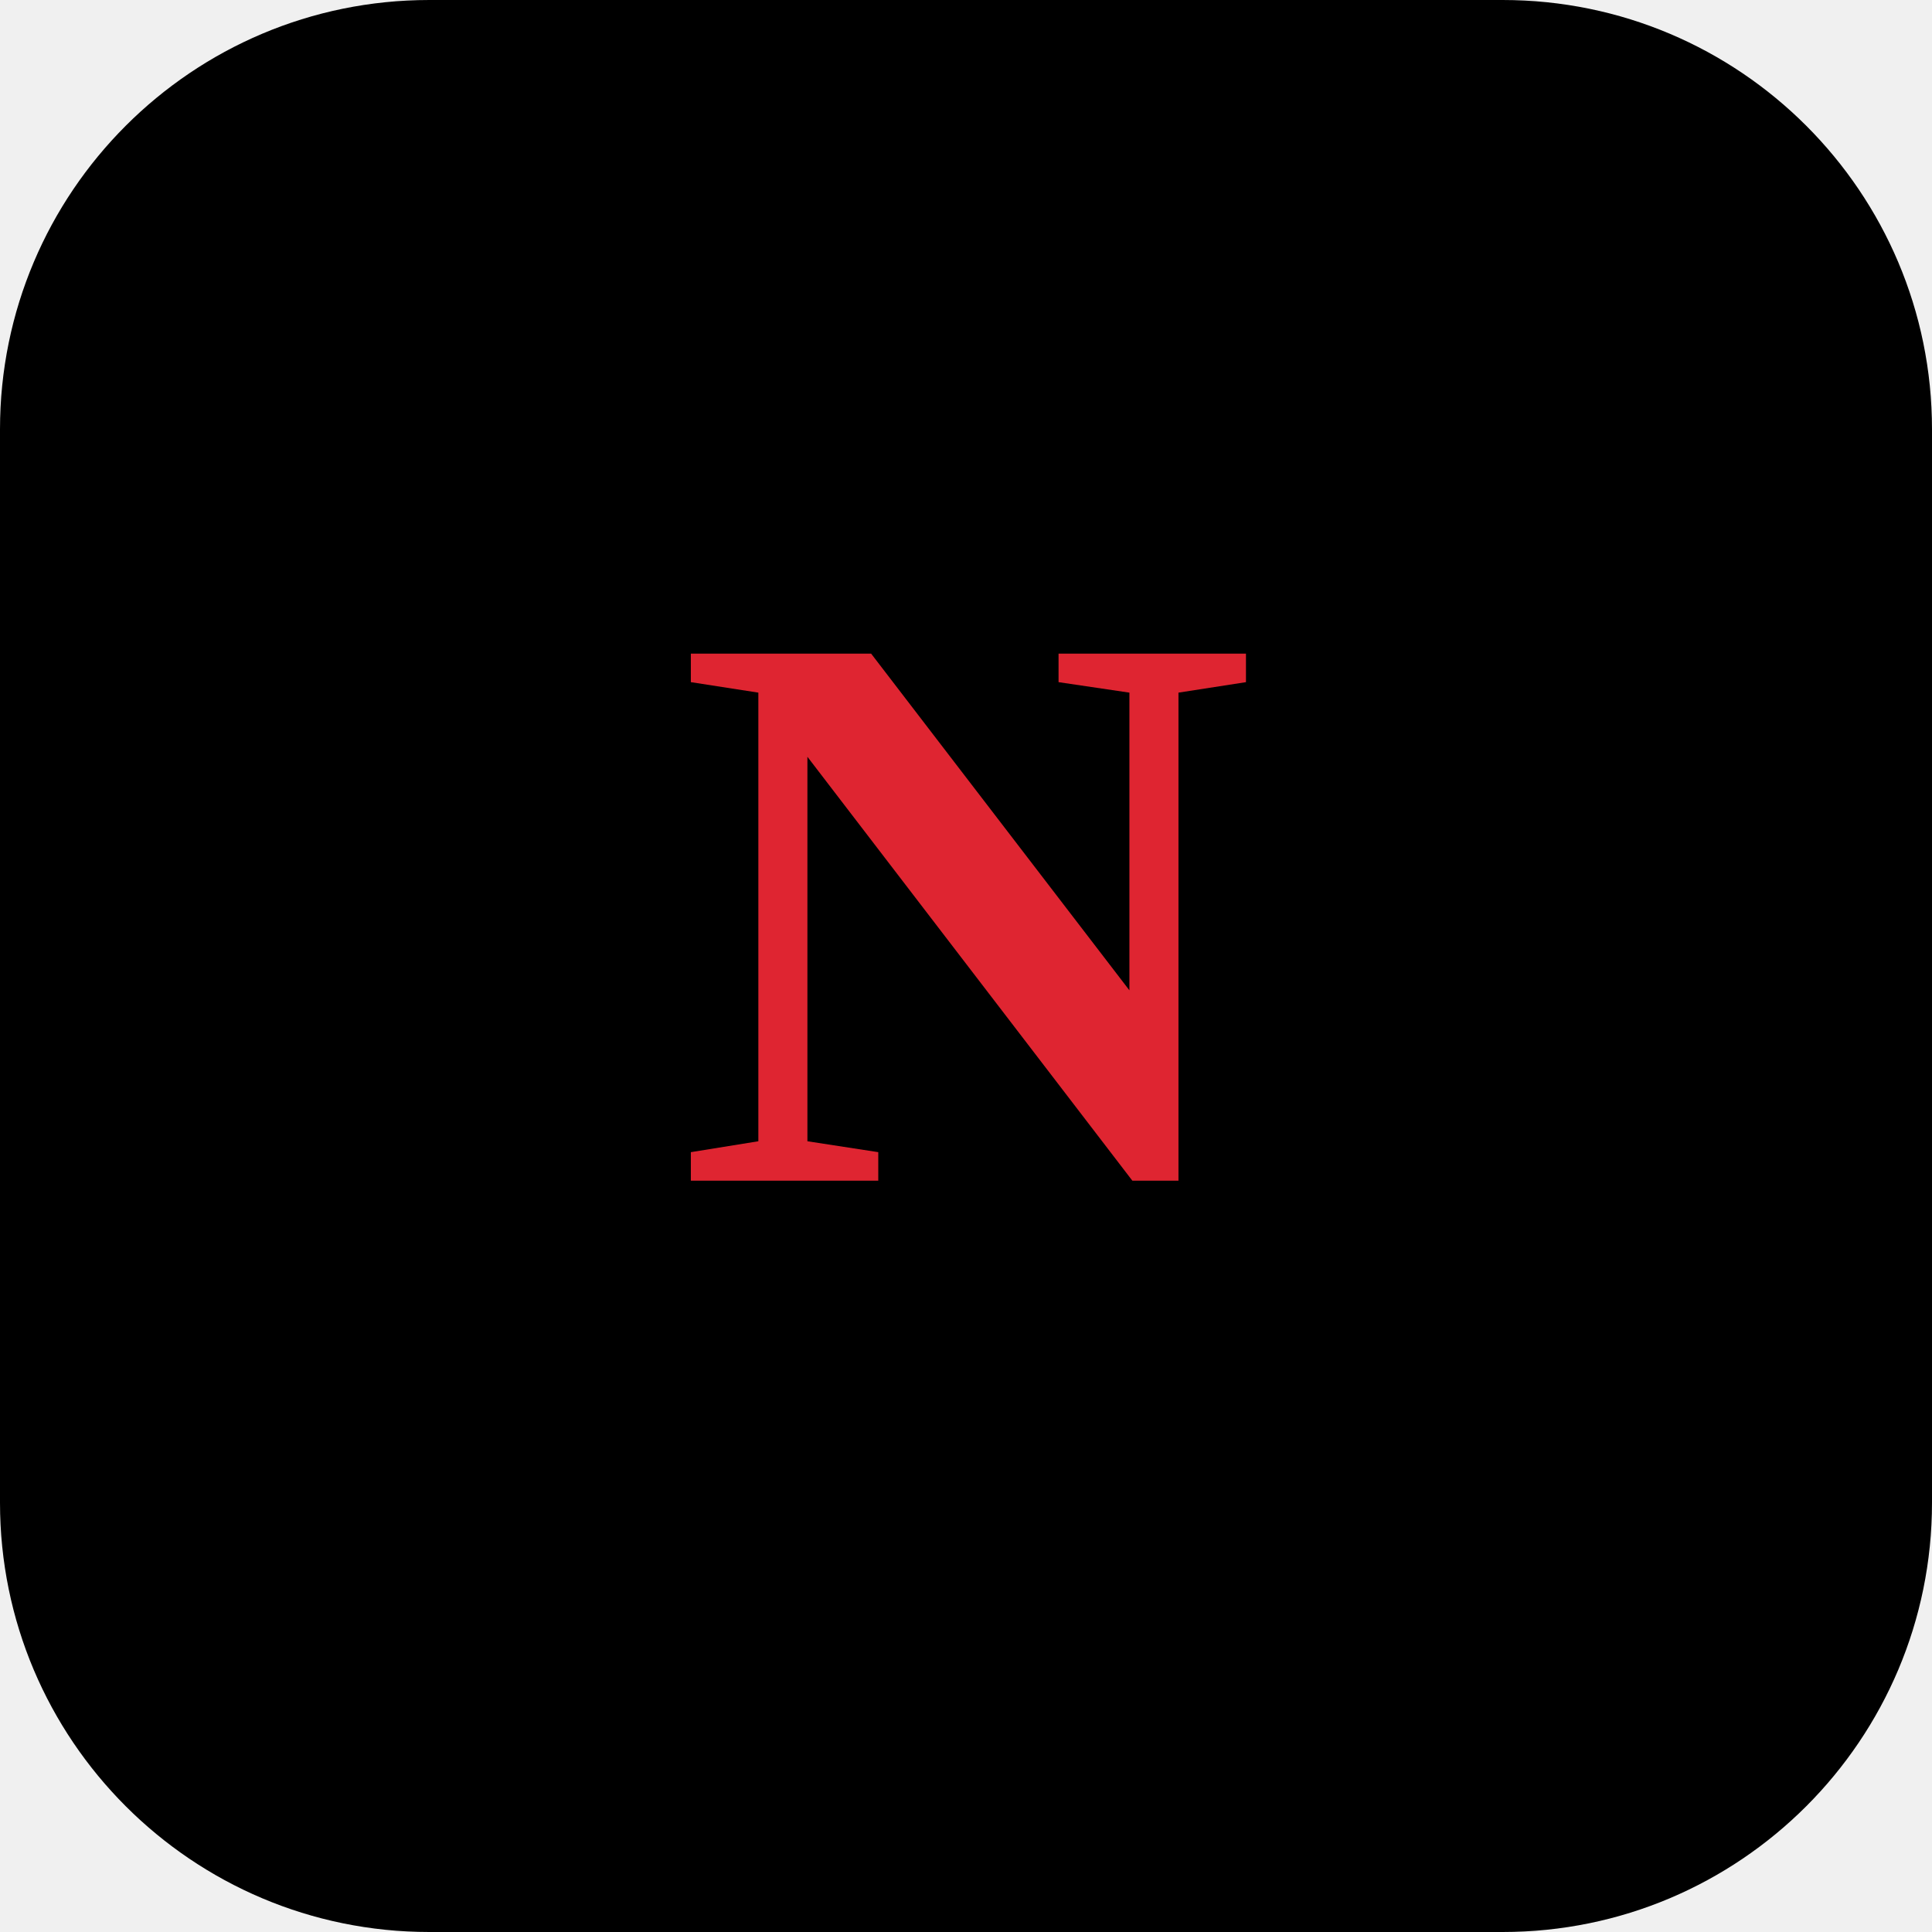
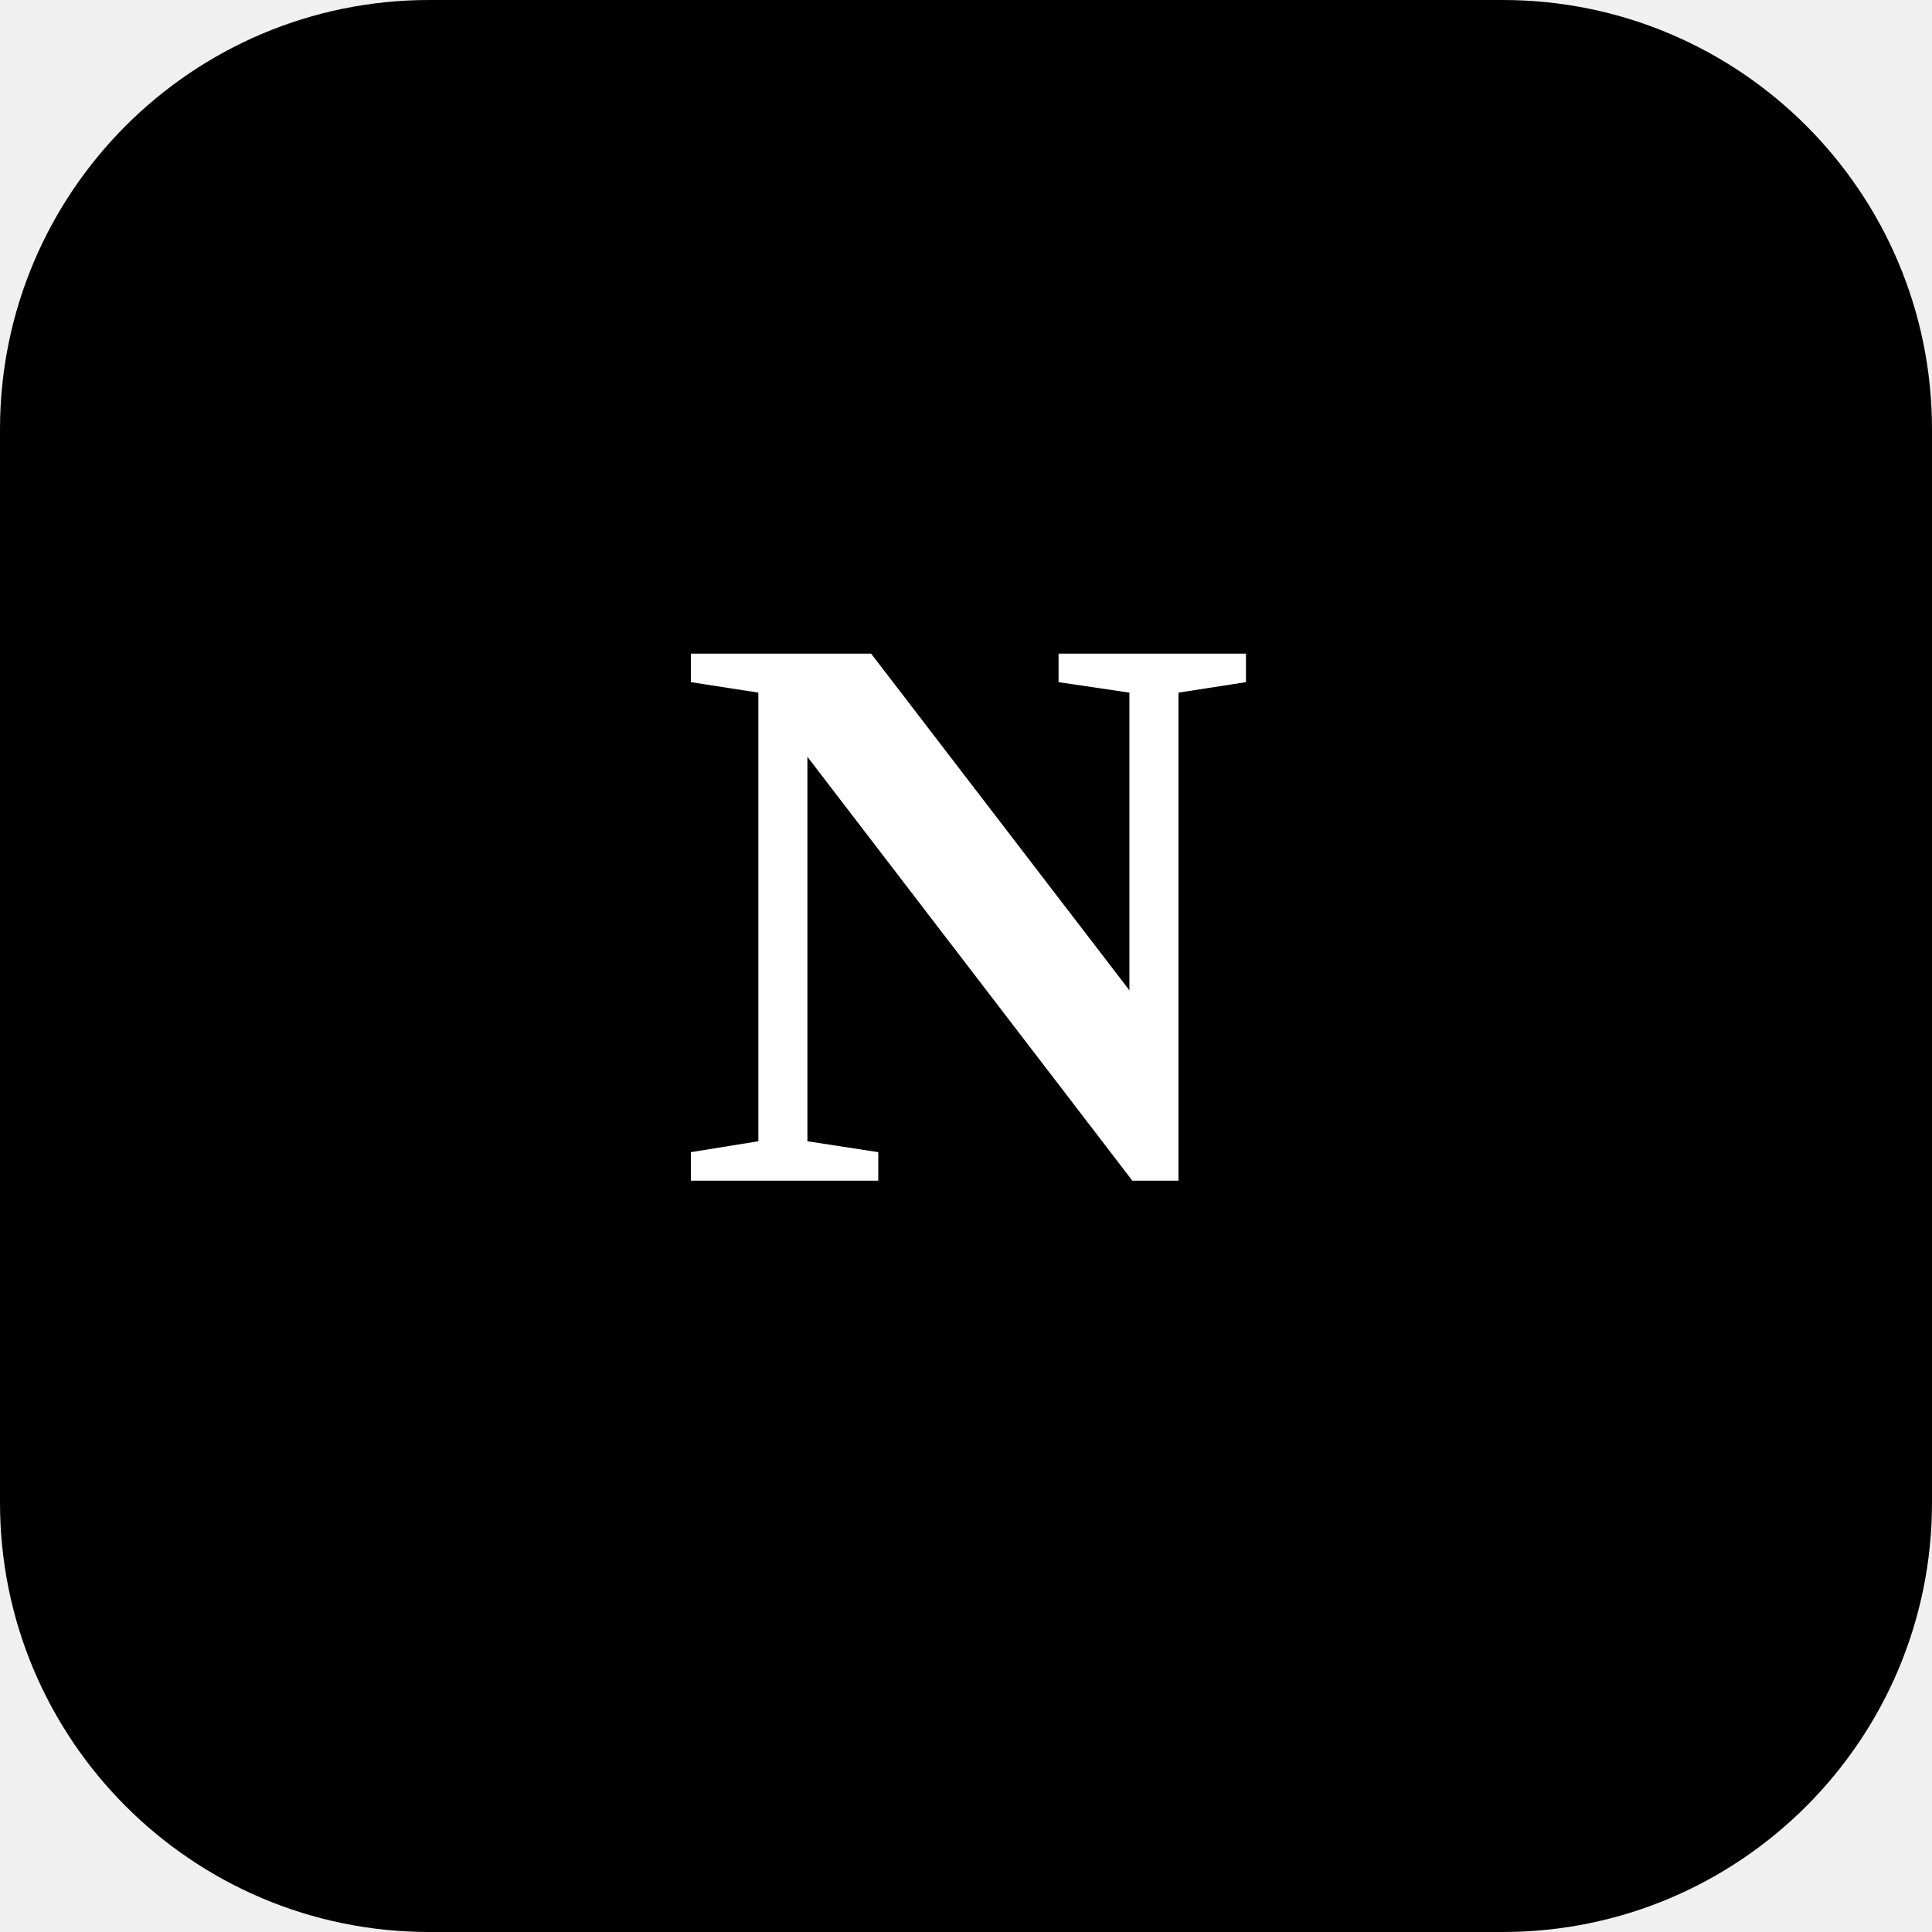
<svg xmlns="http://www.w3.org/2000/svg" width="72" height="72" viewBox="0 0 72 72" role="img" aria-label="Nego badge">
  <rect width="72" height="72" rx="16" fill="#000000" />
-   <text x="36" y="44" text-anchor="middle" font-family="Times New Roman, serif" font-size="30" font-weight="700" fill="#DF2531">N</text>
+   <text x="36" y="44" text-anchor="middle" font-family="Times New Roman, serif" font-size="30" font-weight="700" fill="#fff">N</text>
</svg>
